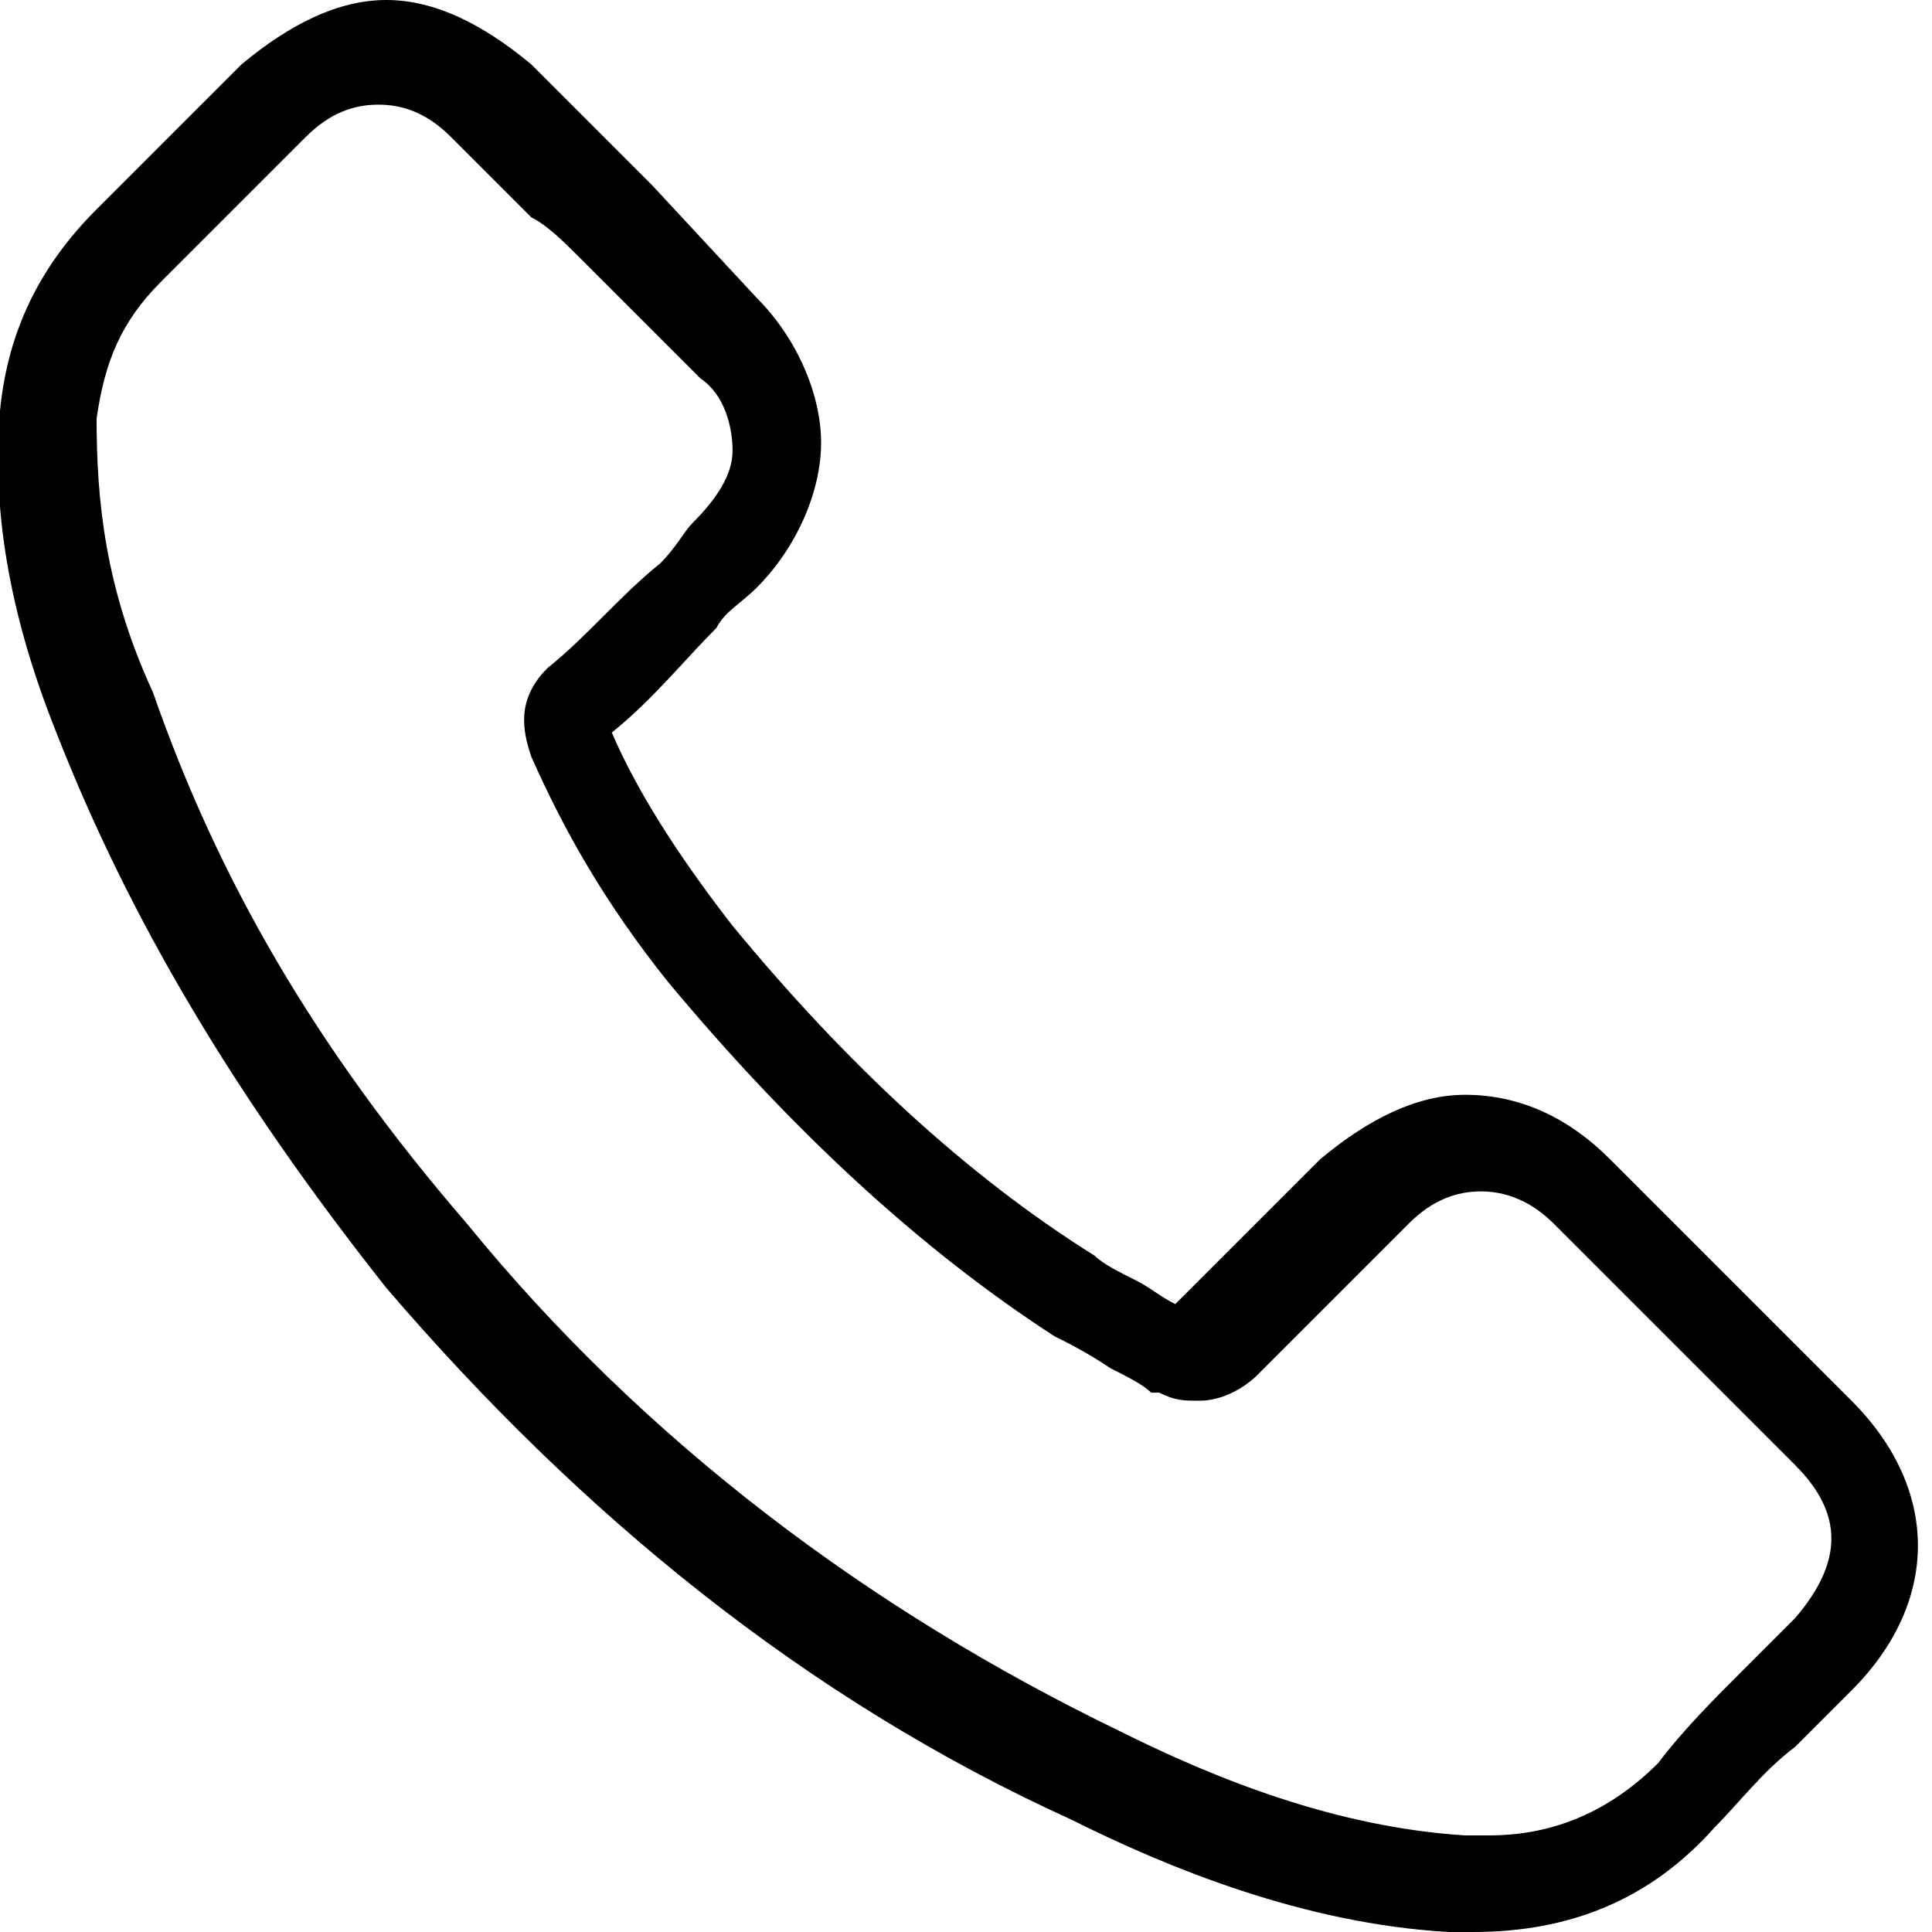
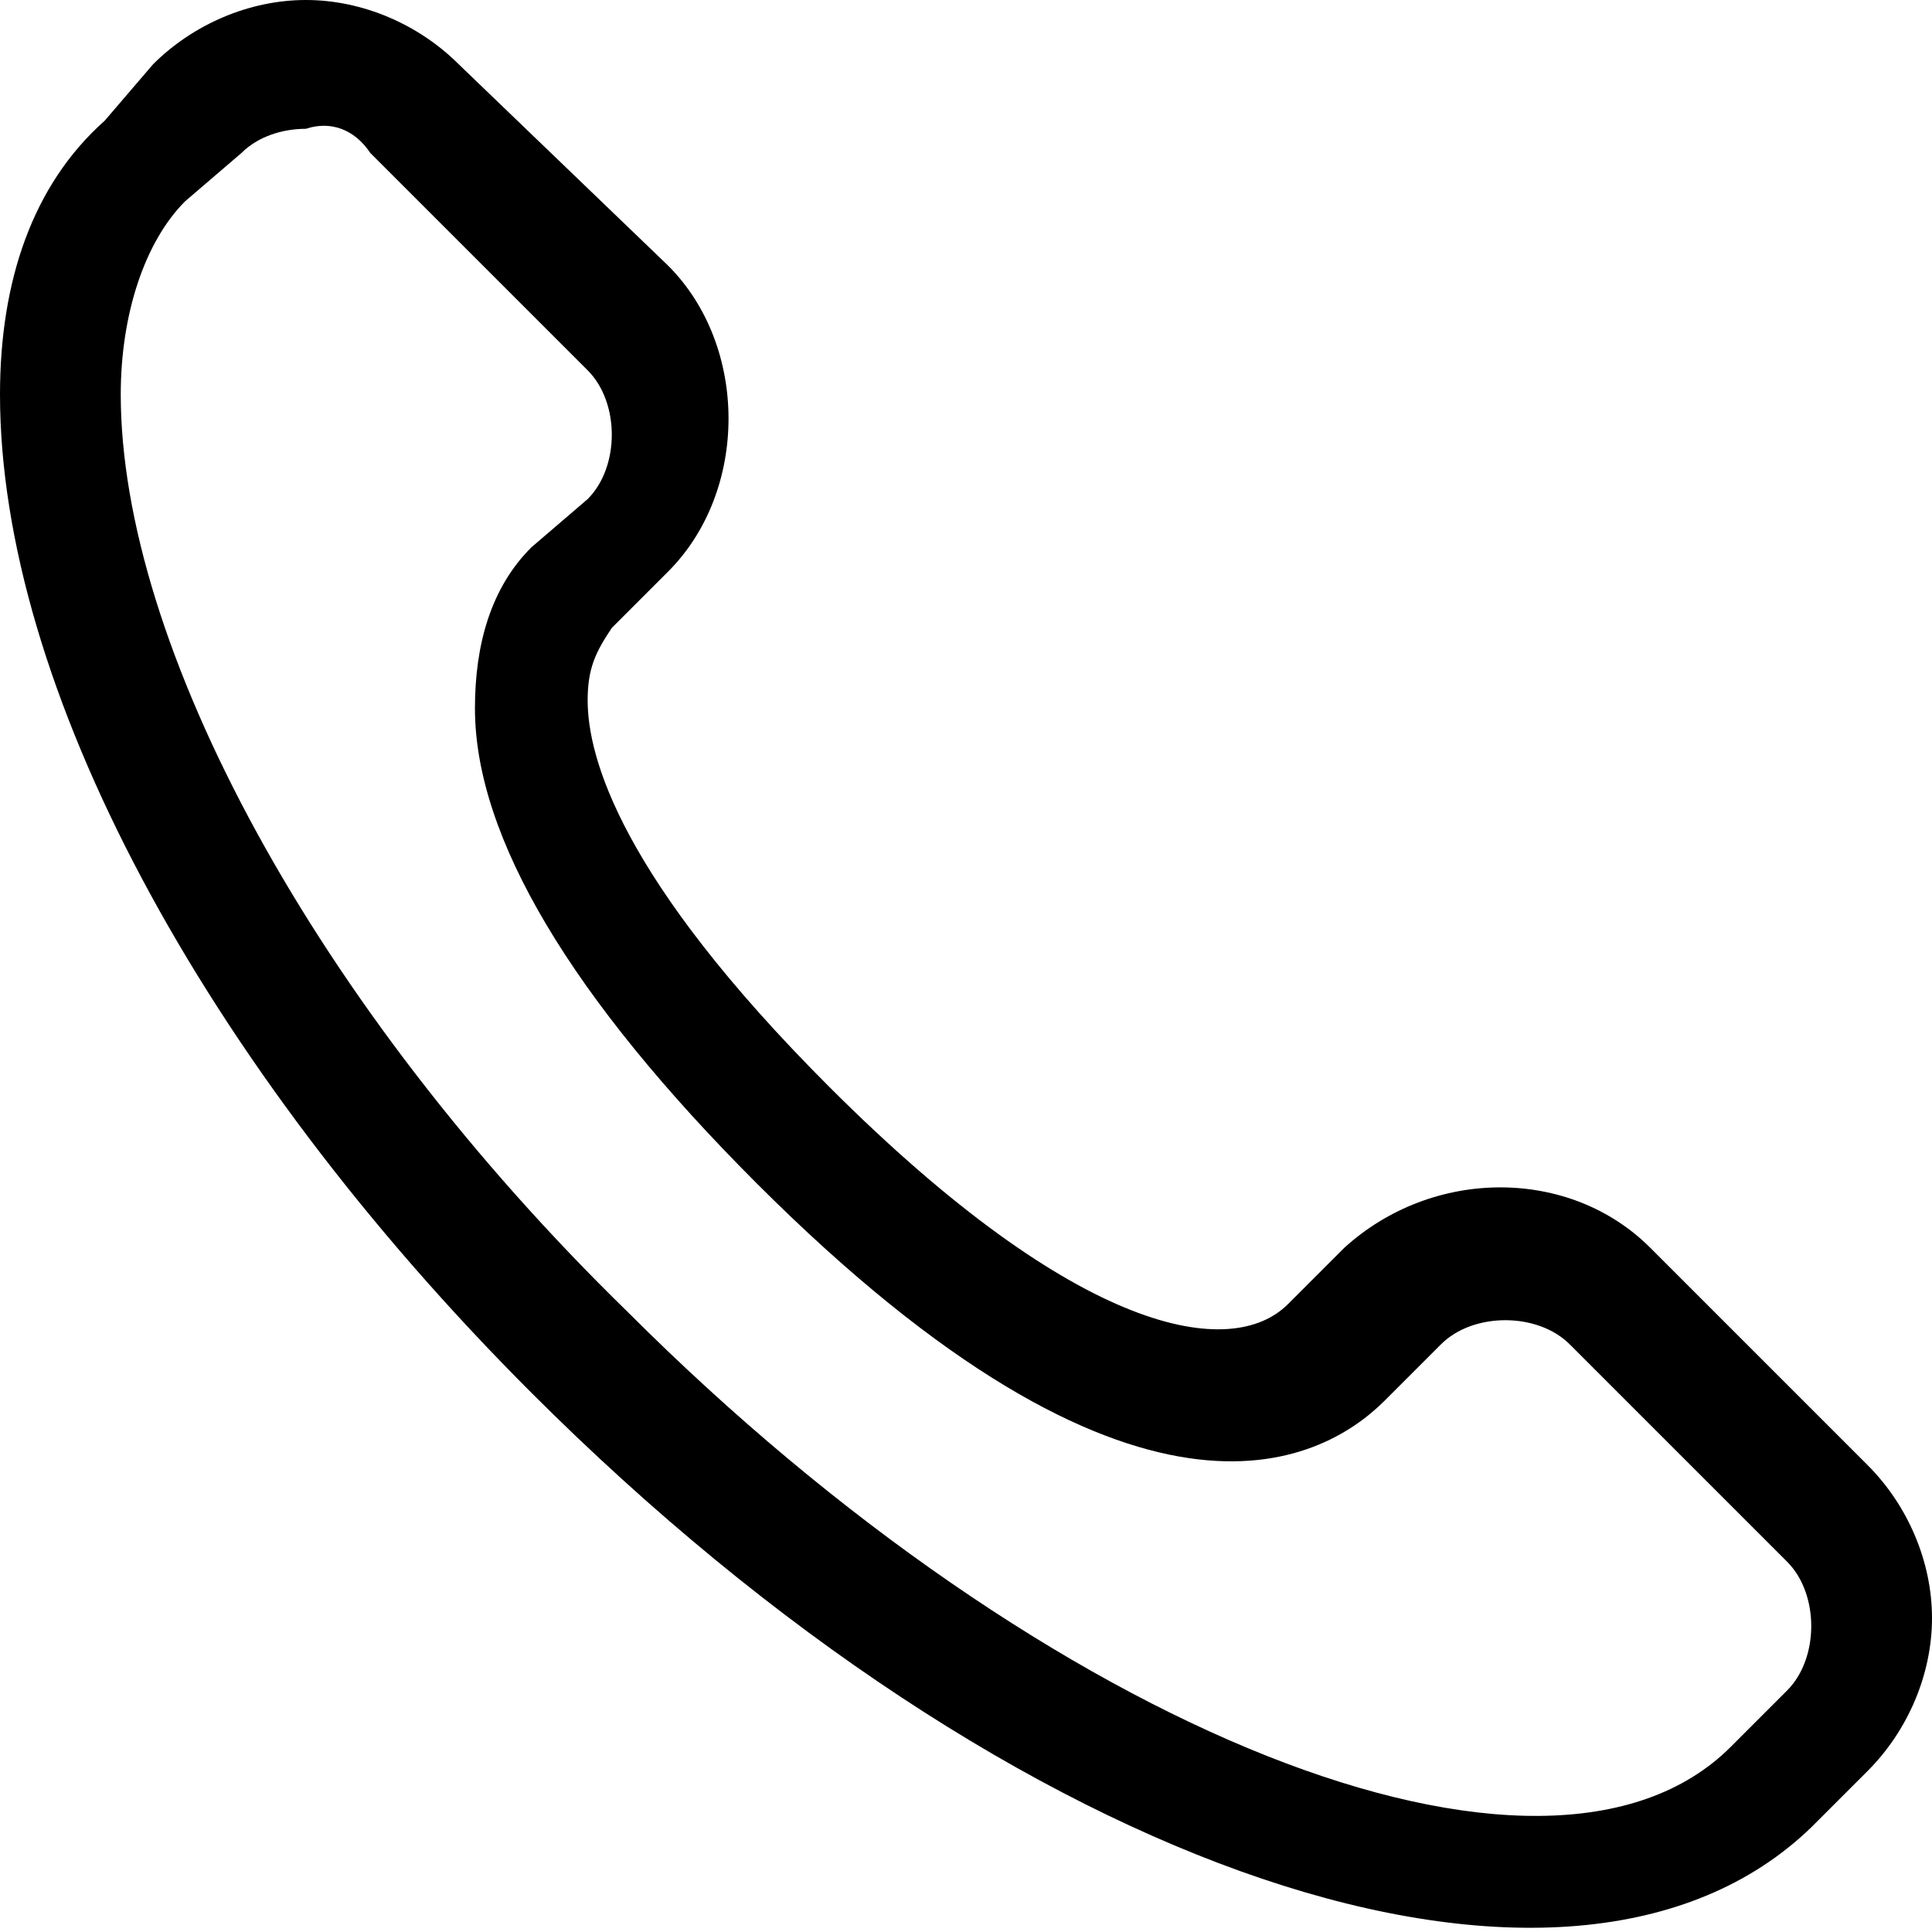
<svg xmlns="http://www.w3.org/2000/svg" viewBox="0 0 24 24">
-   <path d="M4.8 16c2.4 2.8 5.2 5.1 8.5 6.6 1.2 0.6 2.9 1.3 4.7 1.4 0.1 0 0.2 0 0.3 0 1.2 0 2.2-0.4 3-1.3 0 0 0 0 0 0 0.3-0.3 0.6-0.7 1-1 0.2-0.2 0.5-0.5 0.7-0.7 1.1-1.1 1.1-2.5 0-3.6l-3-3c-0.5-0.5-1.1-0.8-1.8-0.8 -0.6 0-1.2 0.3-1.8 0.8l-1.8 1.8c-0.2-0.1-0.3-0.2-0.5-0.3 -0.2-0.1-0.4-0.2-0.5-0.3 -1.6-1-3.1-2.4-4.5-4.1 -0.7-0.9-1.2-1.7-1.5-2.4 0.5-0.4 0.9-0.9 1.3-1.3 0.1-0.2 0.3-0.3 0.5-0.5 0.5-0.5 0.8-1.2 0.8-1.8 0-0.6-0.3-1.3-0.8-1.8L8.1 2.3C7.9 2.1 7.7 1.9 7.6 1.8c-0.3-0.3-0.7-0.7-1-1C6 0.3 5.4 0 4.8 0 4.2 0 3.6 0.3 3 0.8L1.2 2.6C0.5 3.3 0.1 4.1 0 5.1c-0.1 1.2 0.1 2.5 0.7 4C1.6 11.4 2.9 13.6 4.8 16zM1.2 5.2C1.3 4.5 1.5 4 2 3.5l1.8-1.8c0.3-0.3 0.6-0.4 0.9-0.4 0.3 0 0.6 0.1 0.9 0.4 0.3 0.3 0.6 0.6 1 1C6.8 2.8 7 3 7.2 3.2l1.5 1.5C9 4.9 9.1 5.3 9.1 5.6c0 0.3-0.2 0.6-0.5 0.9C8.5 6.6 8.4 6.8 8.2 7 7.7 7.4 7.3 7.9 6.8 8.3c0 0 0 0 0 0C6.4 8.7 6.5 9.1 6.6 9.4c0 0 0 0 0 0 0.4 0.9 0.9 1.8 1.7 2.8 1.5 1.8 3.1 3.3 4.8 4.4 0.2 0.1 0.4 0.2 0.7 0.4 0.2 0.1 0.4 0.2 0.5 0.3 0 0 0 0 0.1 0 0.2 0.1 0.3 0.1 0.5 0.1 0.4 0 0.7-0.3 0.7-0.3l1.9-1.9c0.3-0.3 0.6-0.4 0.9-0.4 0.4 0 0.7 0.2 0.9 0.4l3 3c0.6 0.6 0.6 1.2 0 1.9 -0.2 0.2-0.4 0.4-0.7 0.7 -0.3 0.3-0.7 0.7-1 1.1 -0.6 0.6-1.3 0.9-2.1 0.9 -0.1 0-0.2 0-0.3 0 -1.6-0.1-3.1-0.7-4.3-1.3C10.8 20 8 17.9 5.8 15.2 3.9 13 2.7 10.9 1.9 8.6 1.3 7.3 1.2 6.2 1.2 5.2z" />
+   <path d="M1.9 0.8L1.3 1.5C0.4 2.3 0 3.5 0 4.9c0 3.6 2.5 8.3 6.6 12.4 6 6 12.9 8.3 15.9 5.4l0.7-0.7c0.5-0.5 0.8-1.2 0.8-1.9s-0.3-1.4-0.8-1.9l-2.7-2.7c-1-1-2.7-1-3.8 0l-0.7 0.7c-0.7 0.7-2.6 0.4-5.7-2.7 -2.6-2.6-3-4.1-3-4.8 0-0.4 0.1-0.6 0.3-0.9l0.7-0.7c1-1 1-2.8 0-3.8L5.7 0.8C5.2 0.3 4.5 0 3.8 0 3.1 0 2.4 0.3 1.9 0.8zM4.6 1.9l2.7 2.7c0.4 0.4 0.4 1.2 0 1.6L6.6 6.8C6.1 7.3 5.9 8 5.9 8.8c0 1.6 1.2 3.6 3.5 5.9 4.7 4.7 7 3.5 7.8 2.7l0.7-0.7c0.4-0.4 1.2-0.4 1.6 0l2.7 2.7c0.4 0.4 0.4 1.2 0 1.6l-0.7 0.7c-2.3 2.3-8.5-0.2-13.7-5.4C3.9 12.5 1.5 8 1.5 4.9c0-1 0.3-1.9 0.8-2.4L3 1.9c0.2-0.2 0.5-0.3 0.8-0.3C4.1 1.5 4.4 1.6 4.6 1.9z" />
</svg>
